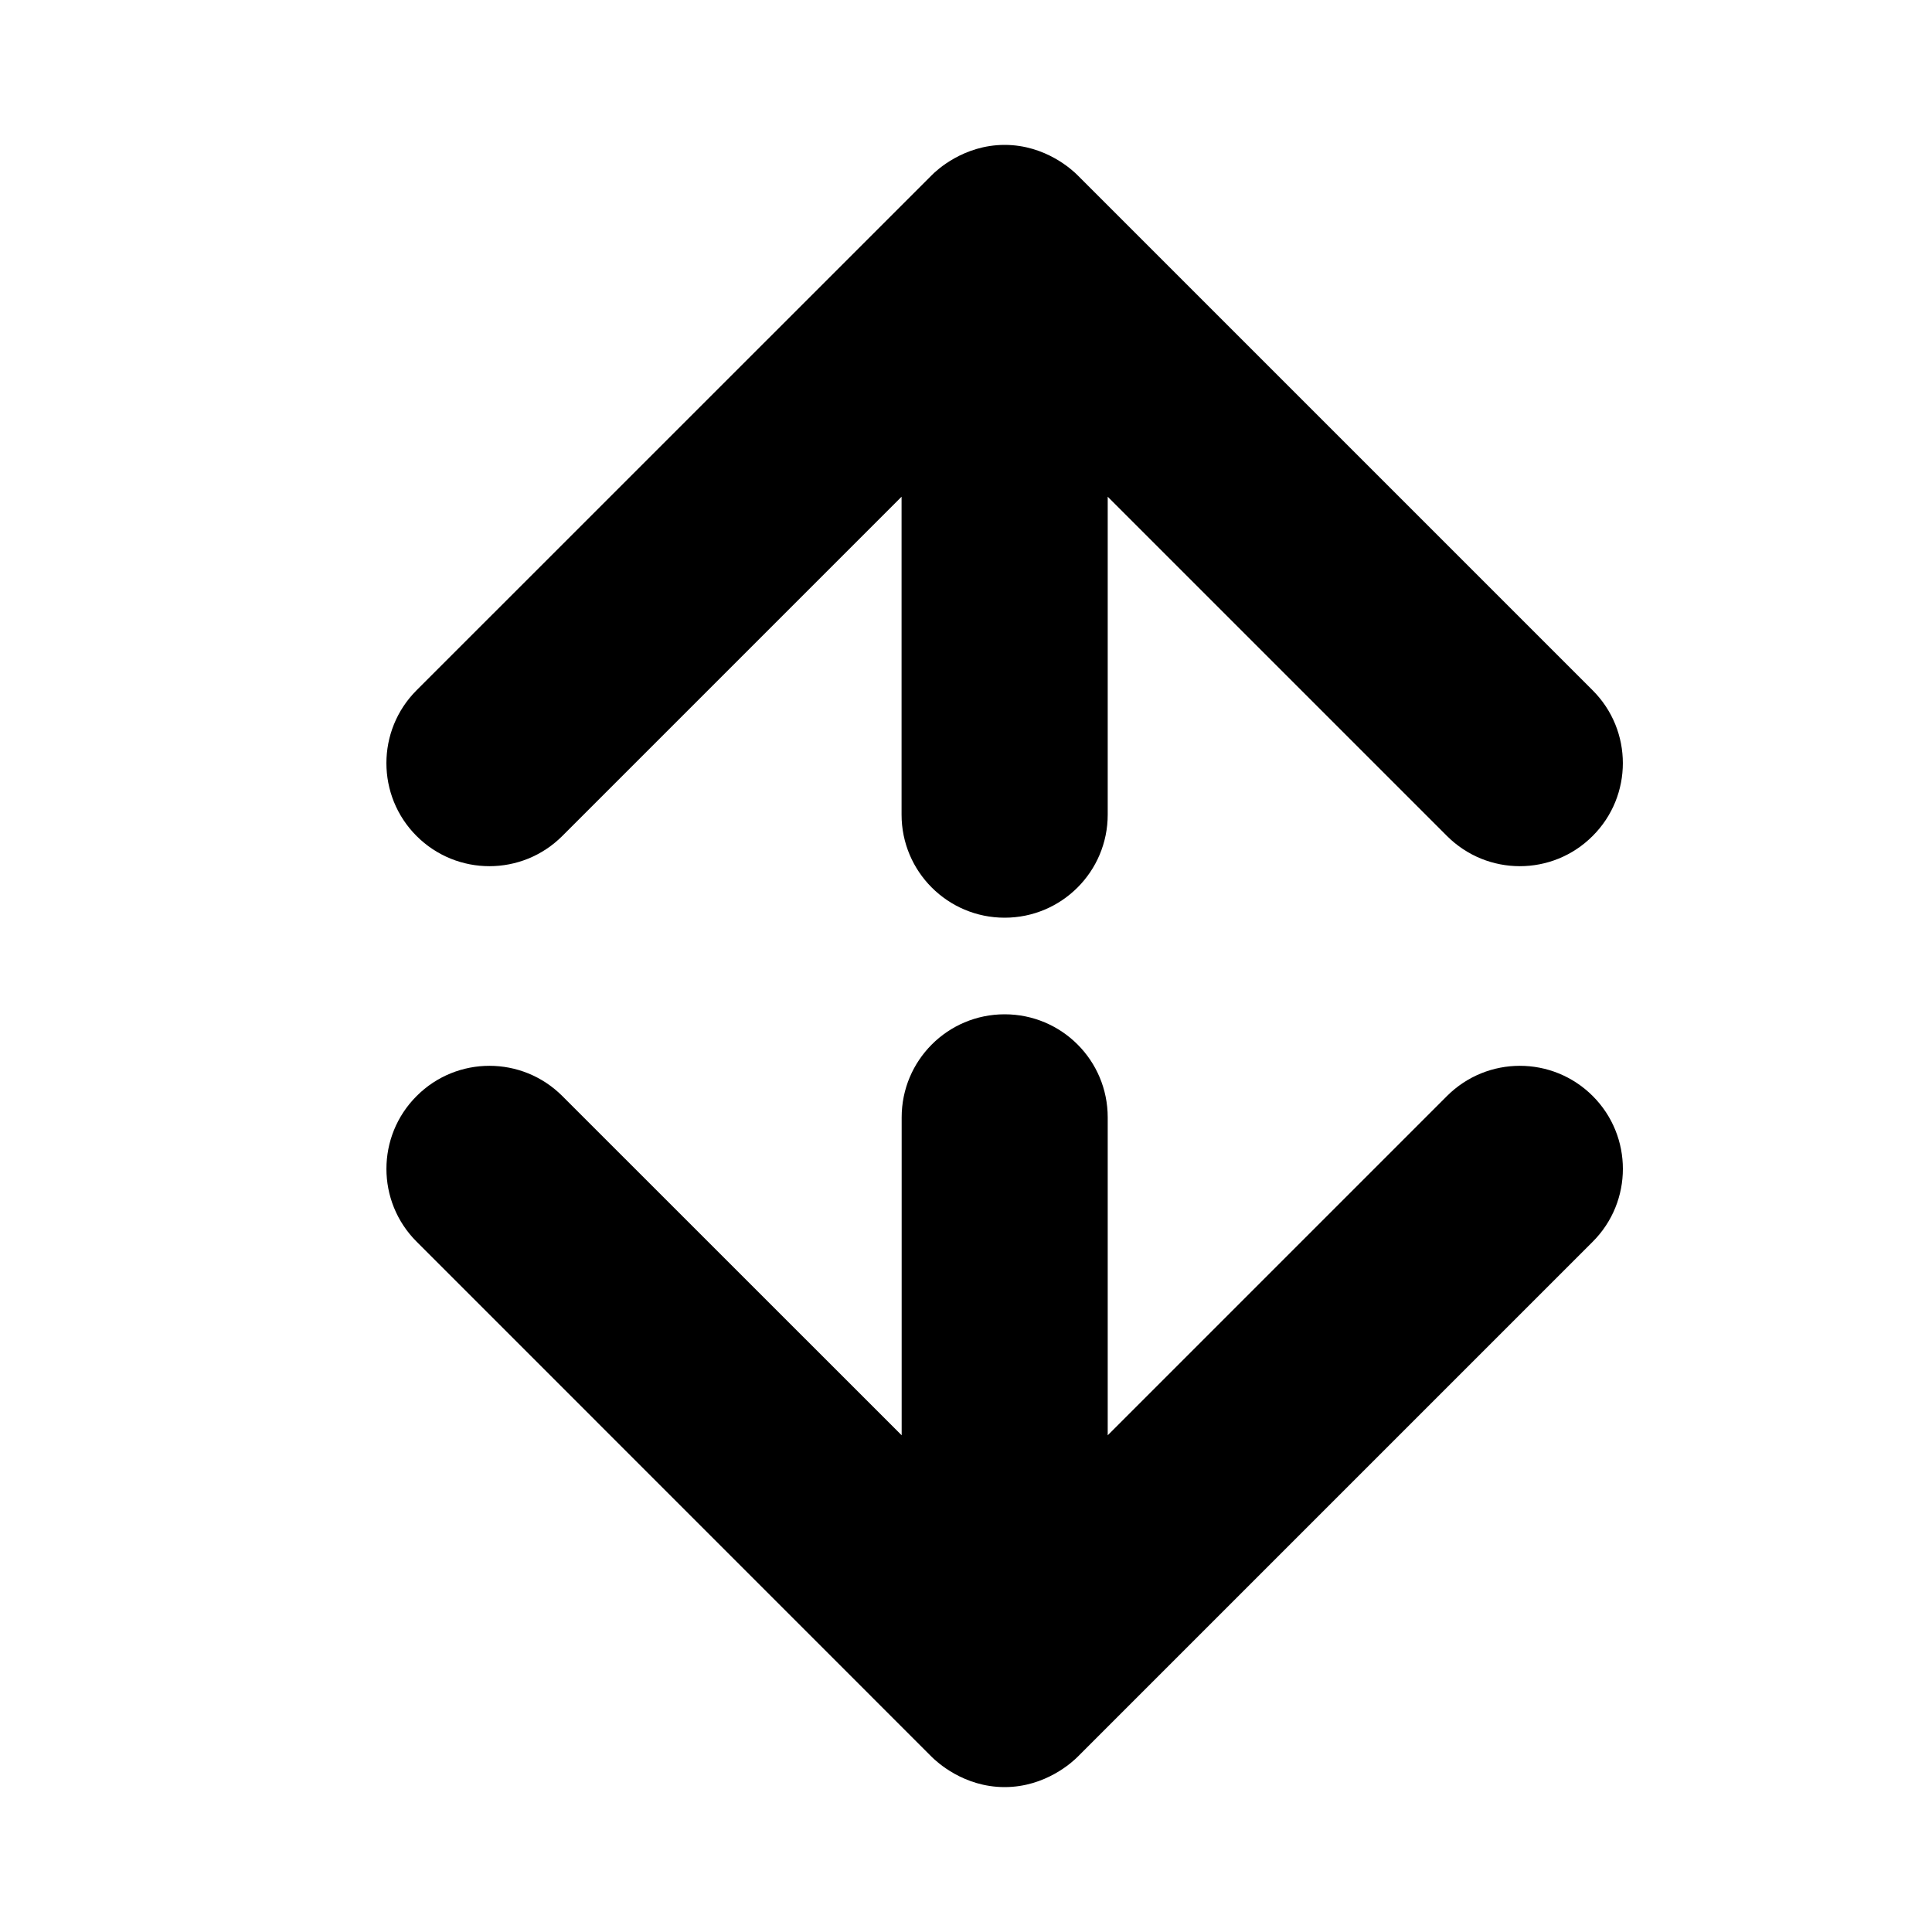
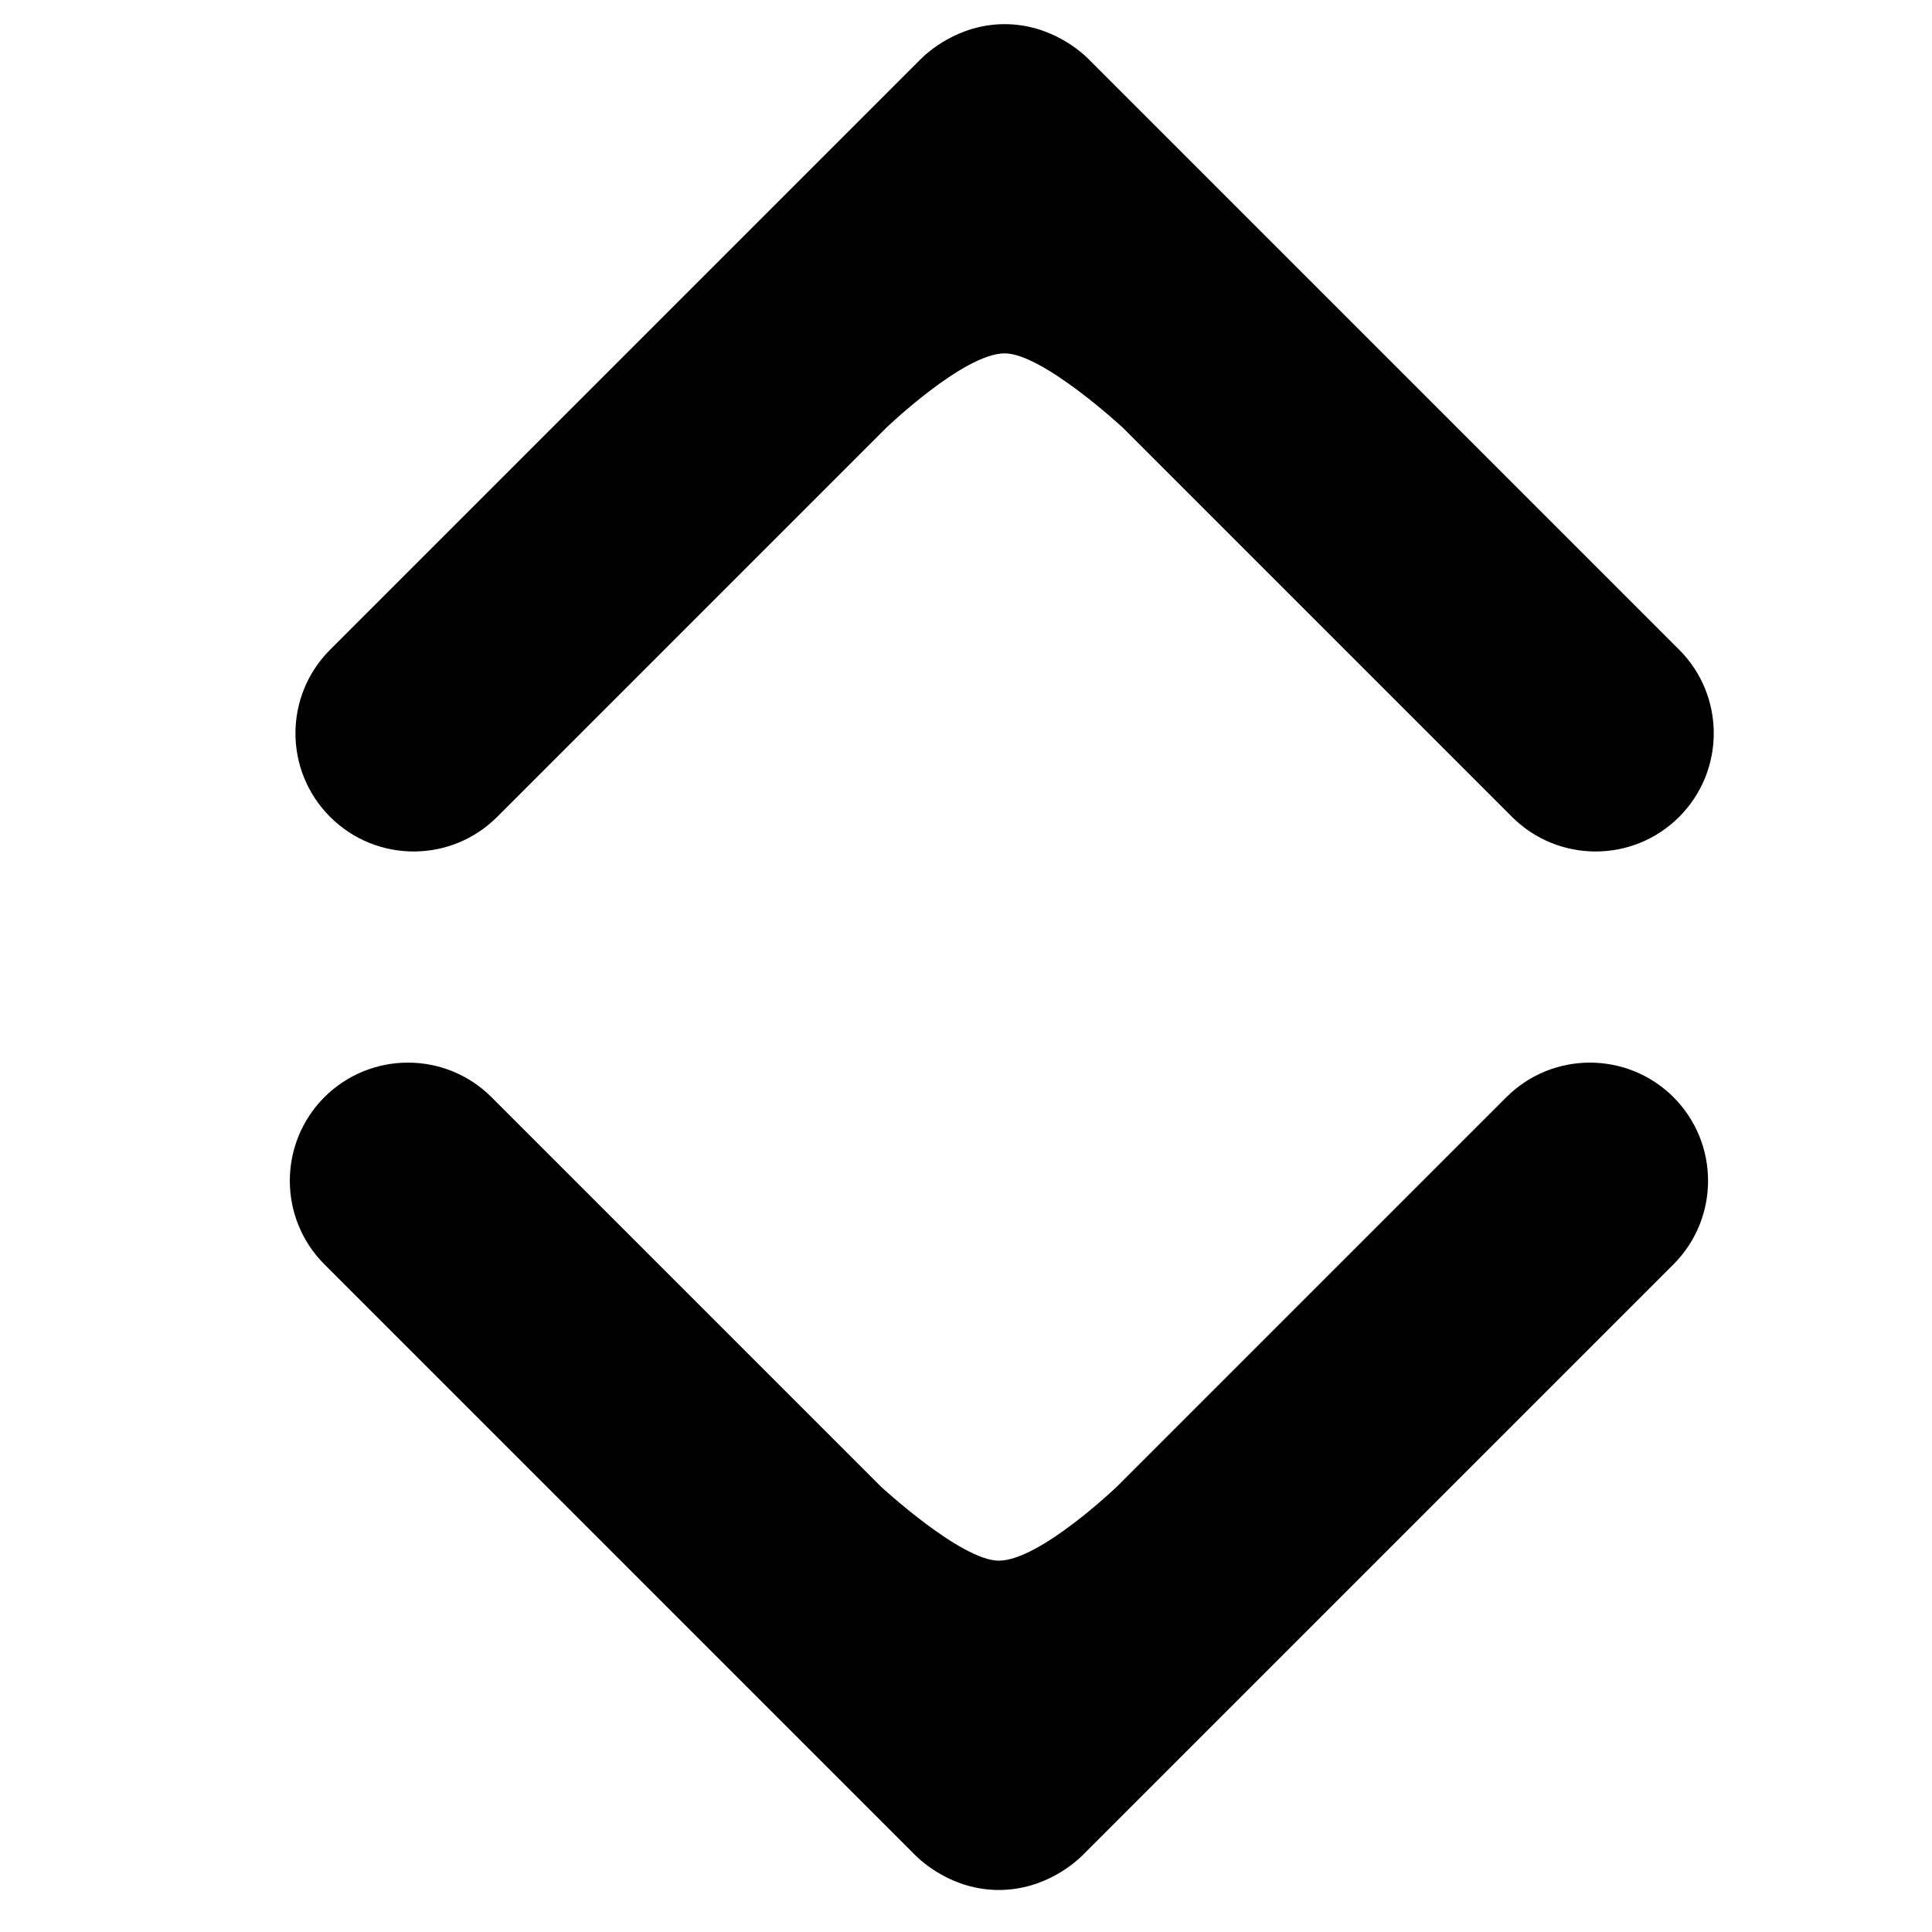
<svg xmlns="http://www.w3.org/2000/svg" width="20px" height="20px" viewBox="0 0 20 20" version="1.1">
  <g stroke="none" stroke-width="1" fill-rule="evenodd">
-     <path d="M14.979,11.346 C15.396,10.929 16.071,10.929 16.488,11.346 C16.904,11.762 16.904,12.438 16.488,12.854 L11.154,18.188 C11.105,18.237 10.825,18.5 10.4,18.5 C9.974,18.5 9.696,18.237 9.646,18.188 L4.313,12.854 C3.896,12.438 3.896,11.762 4.313,11.346 C4.729,10.929 5.404,10.929 5.821,11.346 L9.334,14.858 L9.334,11.567 C9.334,10.977 9.811,10.5 10.4,10.5 C10.99,10.5 11.467,10.977 11.467,11.567 L11.467,14.858 L14.979,11.346 Z M9.333,5.142 L5.821,8.654 C5.404,9.071 4.729,9.071 4.312,8.654 C3.896,8.238 3.896,7.562 4.312,7.146 L9.646,1.813 C9.695,1.763 9.975,1.5 10.4,1.5 C10.826,1.5 11.104,1.763 11.154,1.813 L16.487,7.146 C16.904,7.562 16.904,8.238 16.487,8.654 C16.071,9.071 15.396,9.071 14.979,8.654 L11.467,5.142 L11.467,8.433 C11.467,9.023 10.989,9.5 10.4,9.5 C9.811,9.5 9.333,9.023 9.333,8.433 L9.333,5.142 Z" />
+     <path d="M10.4,3.658 C9.978,3.658 9.176,4.427 9.176,4.427 L5.147,8.456 C4.669,8.934 3.895,8.934 3.417,8.456 C2.939,7.978 2.939,7.204 3.417,6.726 L9.535,0.608 C9.592,0.552 9.912,0.25 10.4,0.25 C10.889,0.25 11.208,0.552 11.265,0.608 L17.383,6.726 C17.86,7.204 17.86,7.978 17.383,8.456 C16.905,8.934 16.13,8.934 15.652,8.456 L11.623,4.427 C11.623,4.427 10.794,3.658 10.4,3.658 L10.4,3.658 Z M10.34,16.156 C10.763,16.156 11.565,15.387 11.565,15.387 L15.594,11.358 C16.071,10.881 16.846,10.881 17.324,11.358 C17.801,11.836 17.801,12.611 17.324,13.088 L11.206,19.206 C11.149,19.263 10.829,19.565 10.34,19.565 C9.852,19.565 9.533,19.263 9.476,19.206 L3.358,13.088 C2.881,12.611 2.881,11.836 3.358,11.358 C3.836,10.881 4.611,10.881 5.088,11.358 L9.117,15.387 C9.117,15.387 9.947,16.156 10.34,16.156 L10.34,16.156 Z" />
  </g>
</svg>
